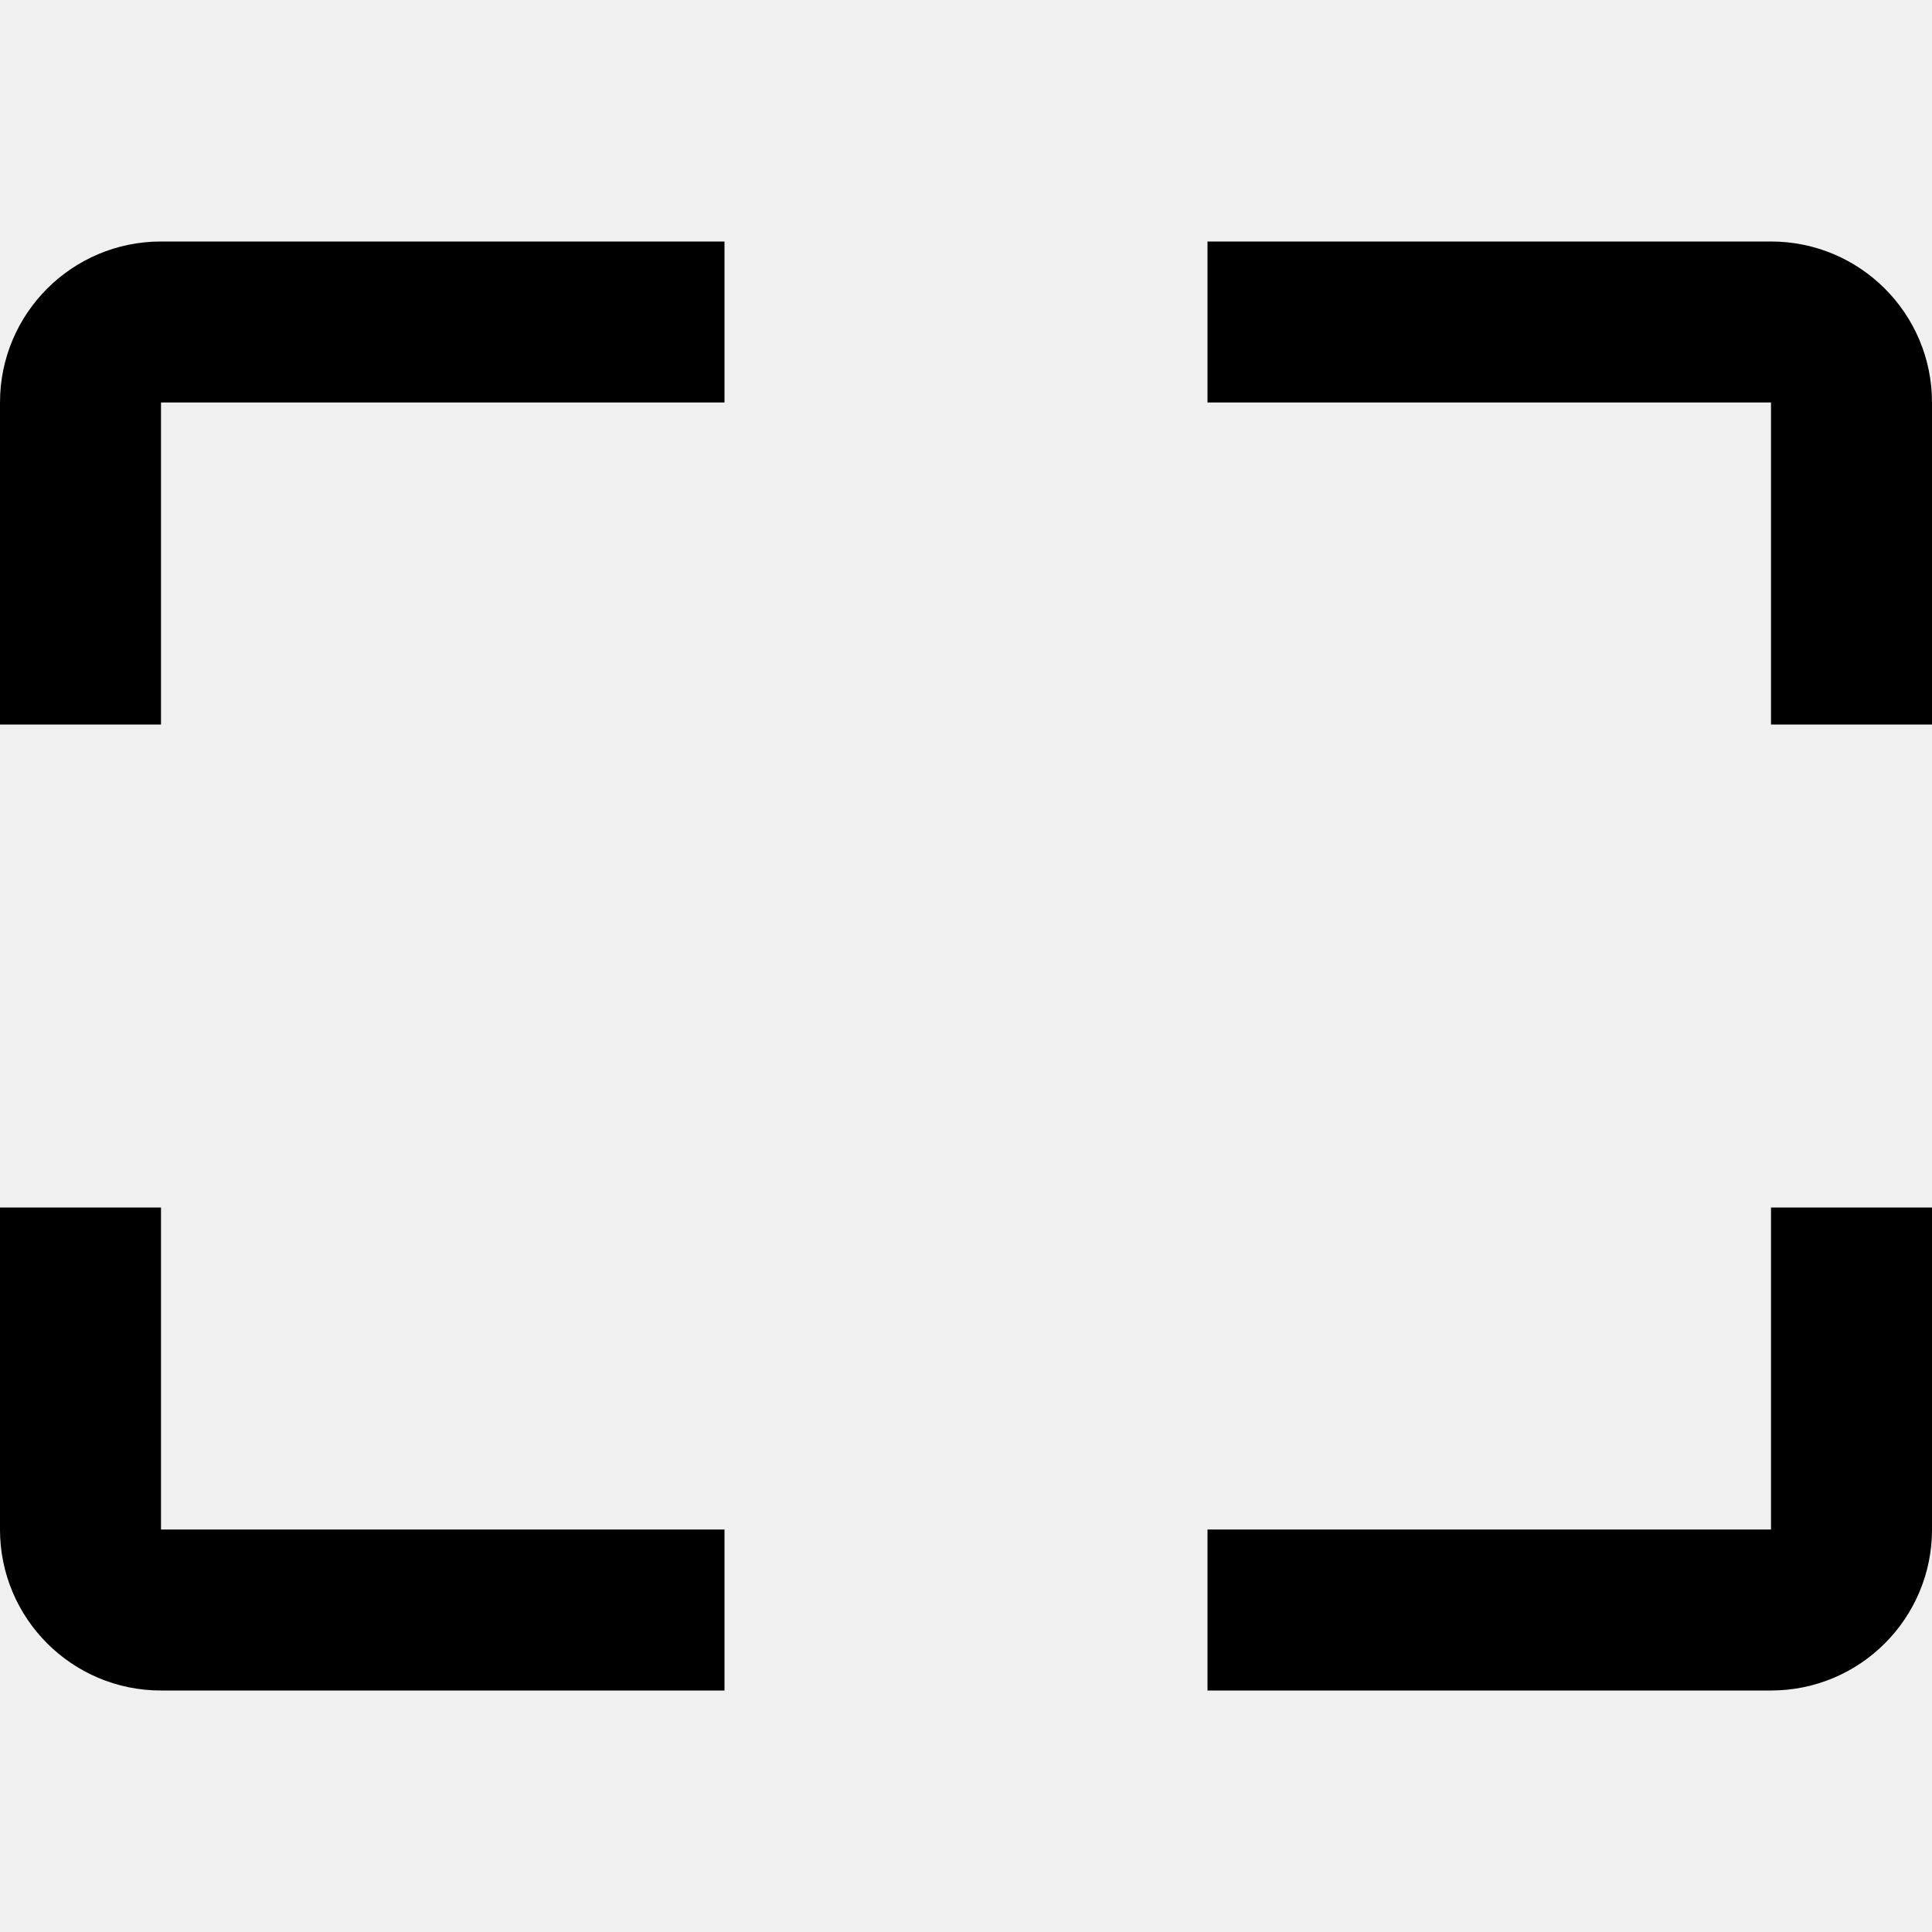
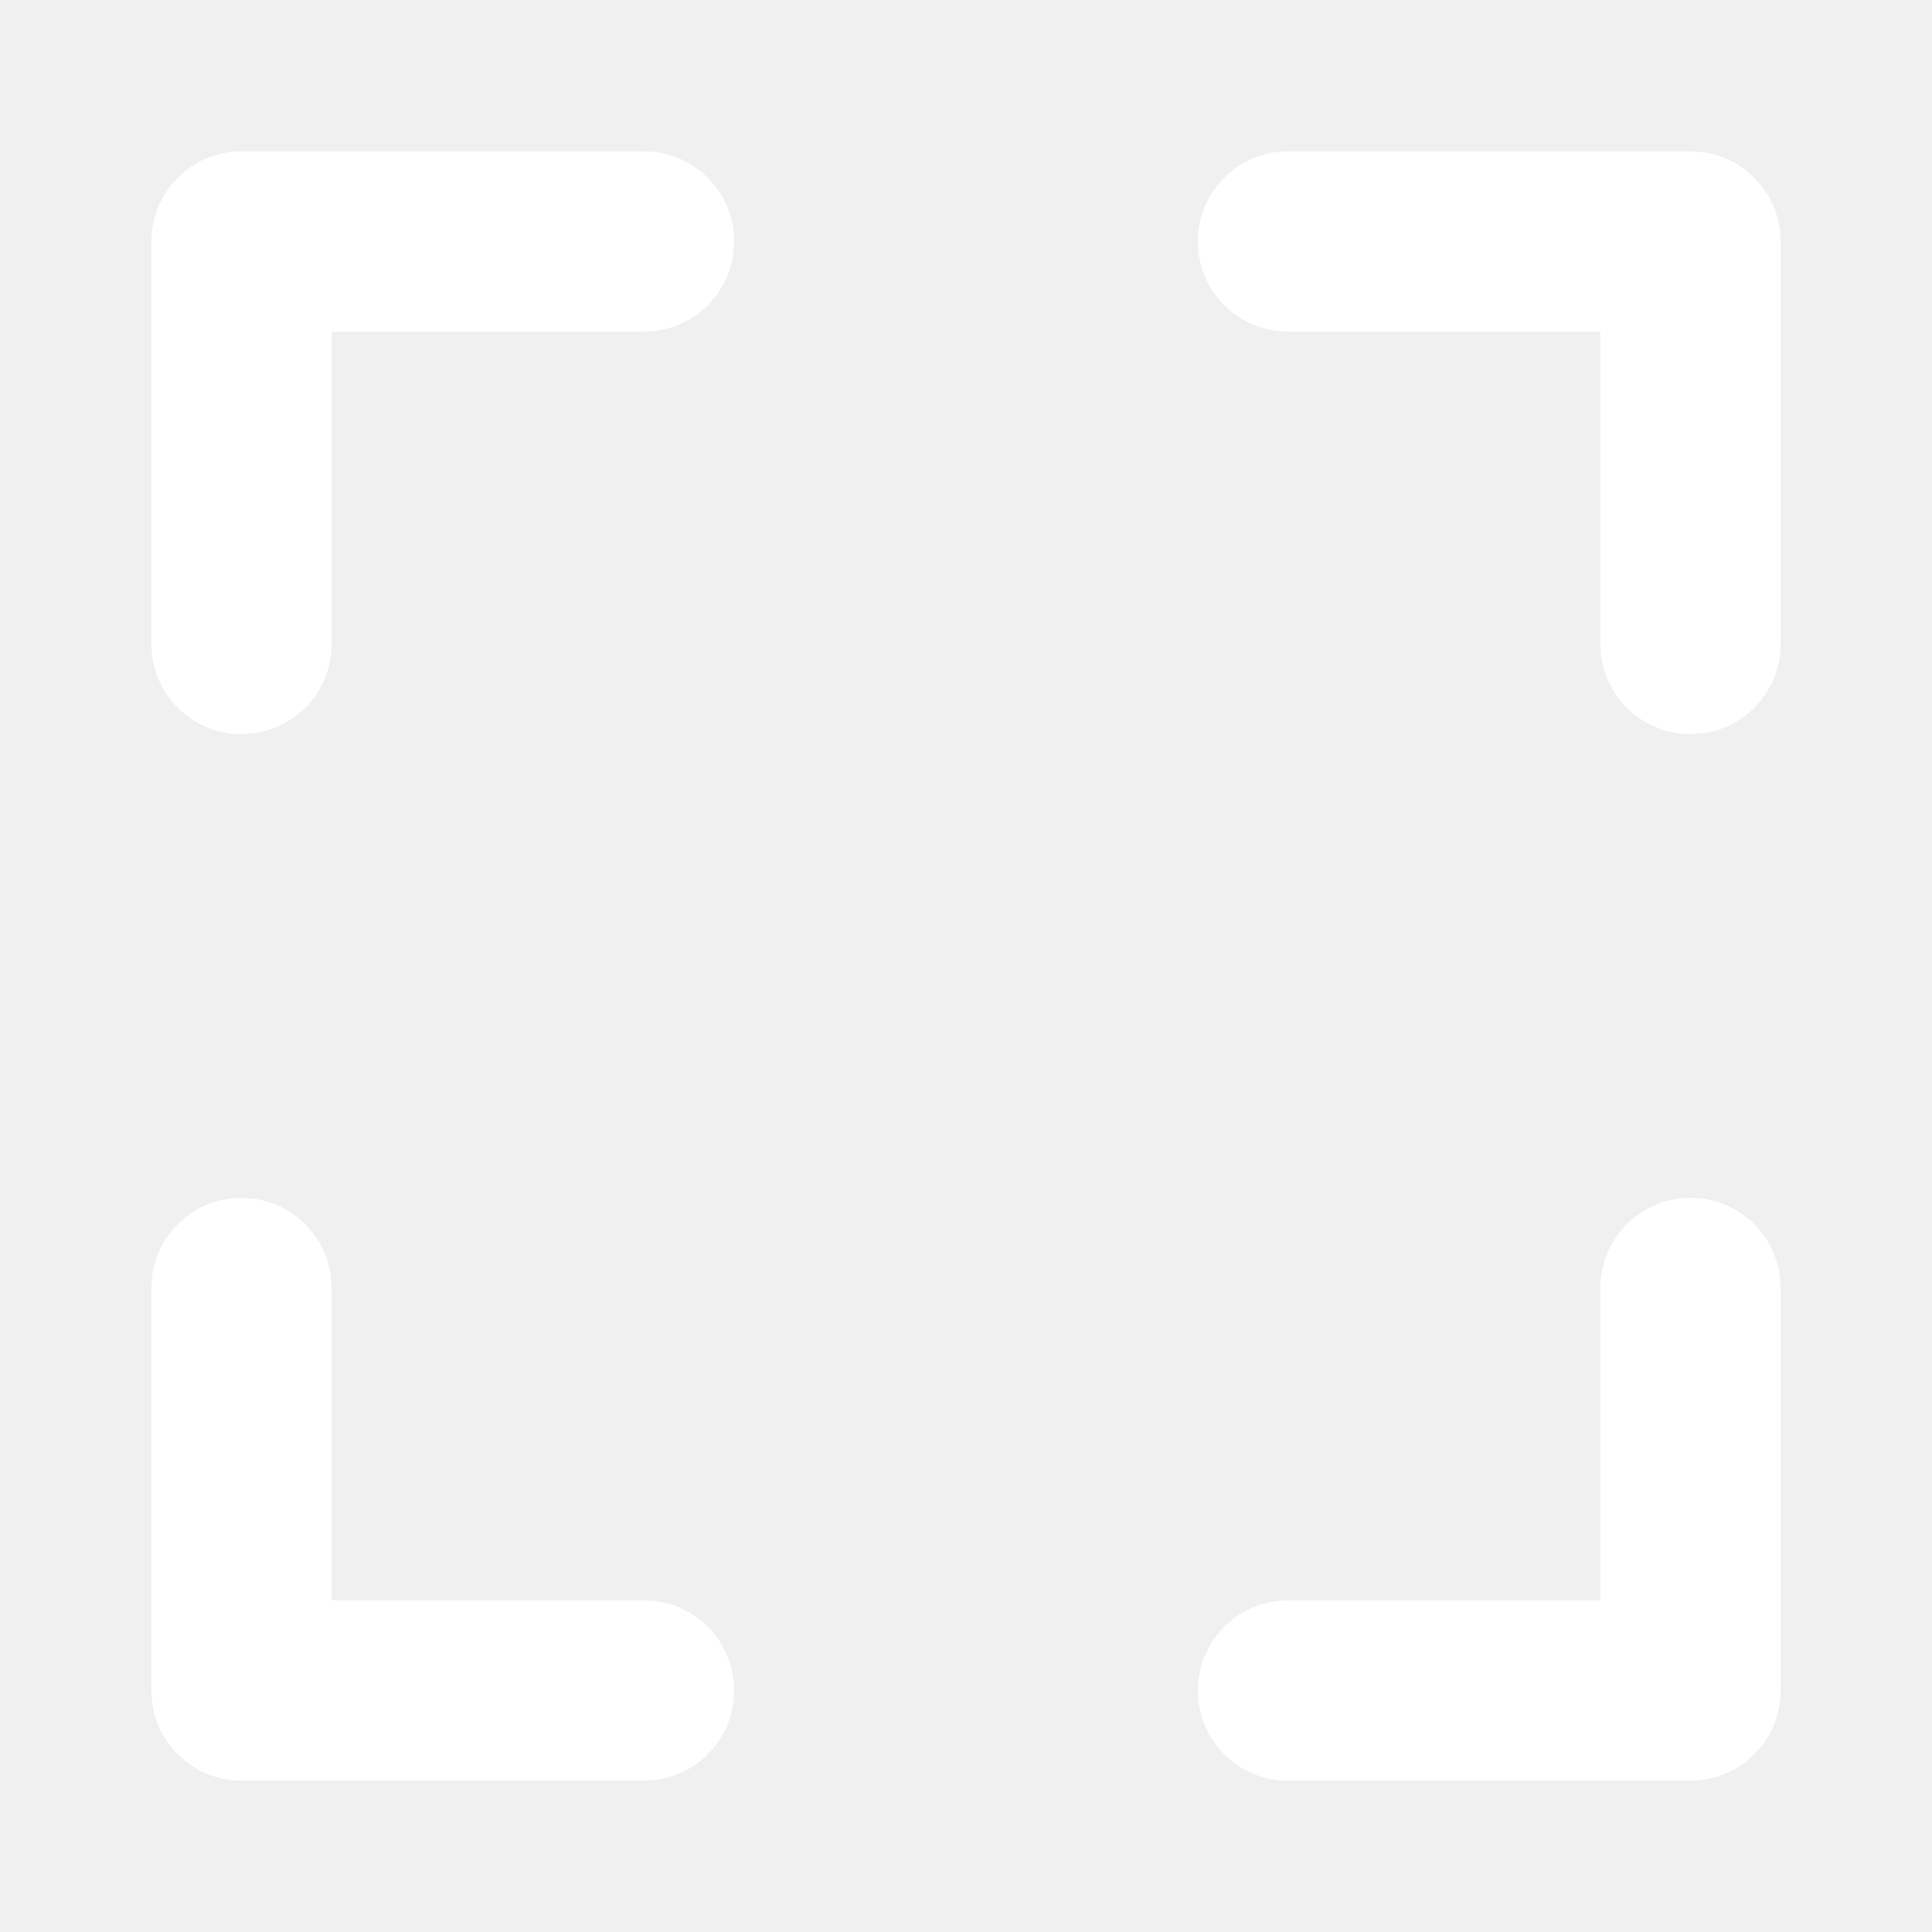
- <svg xmlns="http://www.w3.org/2000/svg" fill="none" role="img" viewBox="0 0 24 24" width="24" height="24" data-icon="FullscreenEnterStandard" aria-hidden="true" data-uia="control-fullscreen-enter">
-   <path fill-rule="evenodd" clip-rule="evenodd" d="M0 5C0 3.895 0.895 3 2 3H9V5H2V9H0V5ZM22 5H15V3H22C23.105 3 24 3.895 24 5V9H22V5ZM2 15V19H9V21H2C0.895 21 0 20.105 0 19V15H2ZM22 19V15H24V19C24 20.105 23.105 21 22 21H15V19H22Z" fill="currentColor" />
+ <svg xmlns="http://www.w3.org/2000/svg" fill="#ffffff" width="1280" height="1280" viewBox="0 0 24 24" stroke="#ffffff" stroke-width="0.24" preserveAspectRatio="xMidYMid meet">
+   <g id="SVGRepo_bgCarrier" stroke-width="0" />
+   <g id="SVGRepo_tracerCarrier" stroke-linecap="round" stroke-linejoin="round" />
+   <g id="SVGRepo_iconCarrier">
+     <path d="M3,15 L3.117,15.007 C3.576,15.06 3.94,15.424 3.993,15.883 L4,16 L4,20 L8,20 L8.117,20.007 C8.614,20.064 9,20.487 9,21 C9,21.513 8.614,21.936 8.117,21.993 L8,22 L3,22 L2.883,21.993 C2.424,21.94 2.06,21.576 2.007,21.117 L2,21 L2,16 L2.007,15.883 C2.06,15.424 2.424,15.06 2.883,15.007 L3,15 Z M21,15 C21.513,15 21.936,15.386 21.993,15.883 L22,16 L22,21 C22,21.513 21.614,21.936 21.117,21.993 L21,22 L16,22 C15.448,22 15,21.552 15,21 C15,20.487 15.386,20.064 15.883,20.007 L16,20 L20,20 L20,16 C20,15.487 20.386,15.064 20.883,15.007 L21,15 Z M8,2 C8.552,2 9,2.448 9,3 C9,3.513 8.614,3.936 8.117,3.993 L8,4 L4,4 L4,8 C4,8.513 3.614,8.936 3.117,8.993 L3,9 C2.487,9 2.064,8.614 2.007,8.117 L2,8 L2,3 C2,2.487 2.386,2.064 2.883,2.007 L3,2 L8,2 Z M21,2 L21.117,2.007 C21.576,2.06 21.94,2.424 21.993,2.883 L22,3 L22,8 L21.993,8.117 C21.94,8.576 21.576,8.94 21.117,8.993 L21,9 L20.883,8.993 C20.424,8.94 20.06,8.576 20.007,8.117 L20,8 L20,4 L16,4 L15.883,3.993 C15.386,3.936 15,3.513 15,3 C15,2.487 15.386,2.064 15.883,2.007 L16,2 L21,2 Z" />
+   </g>
</svg>
